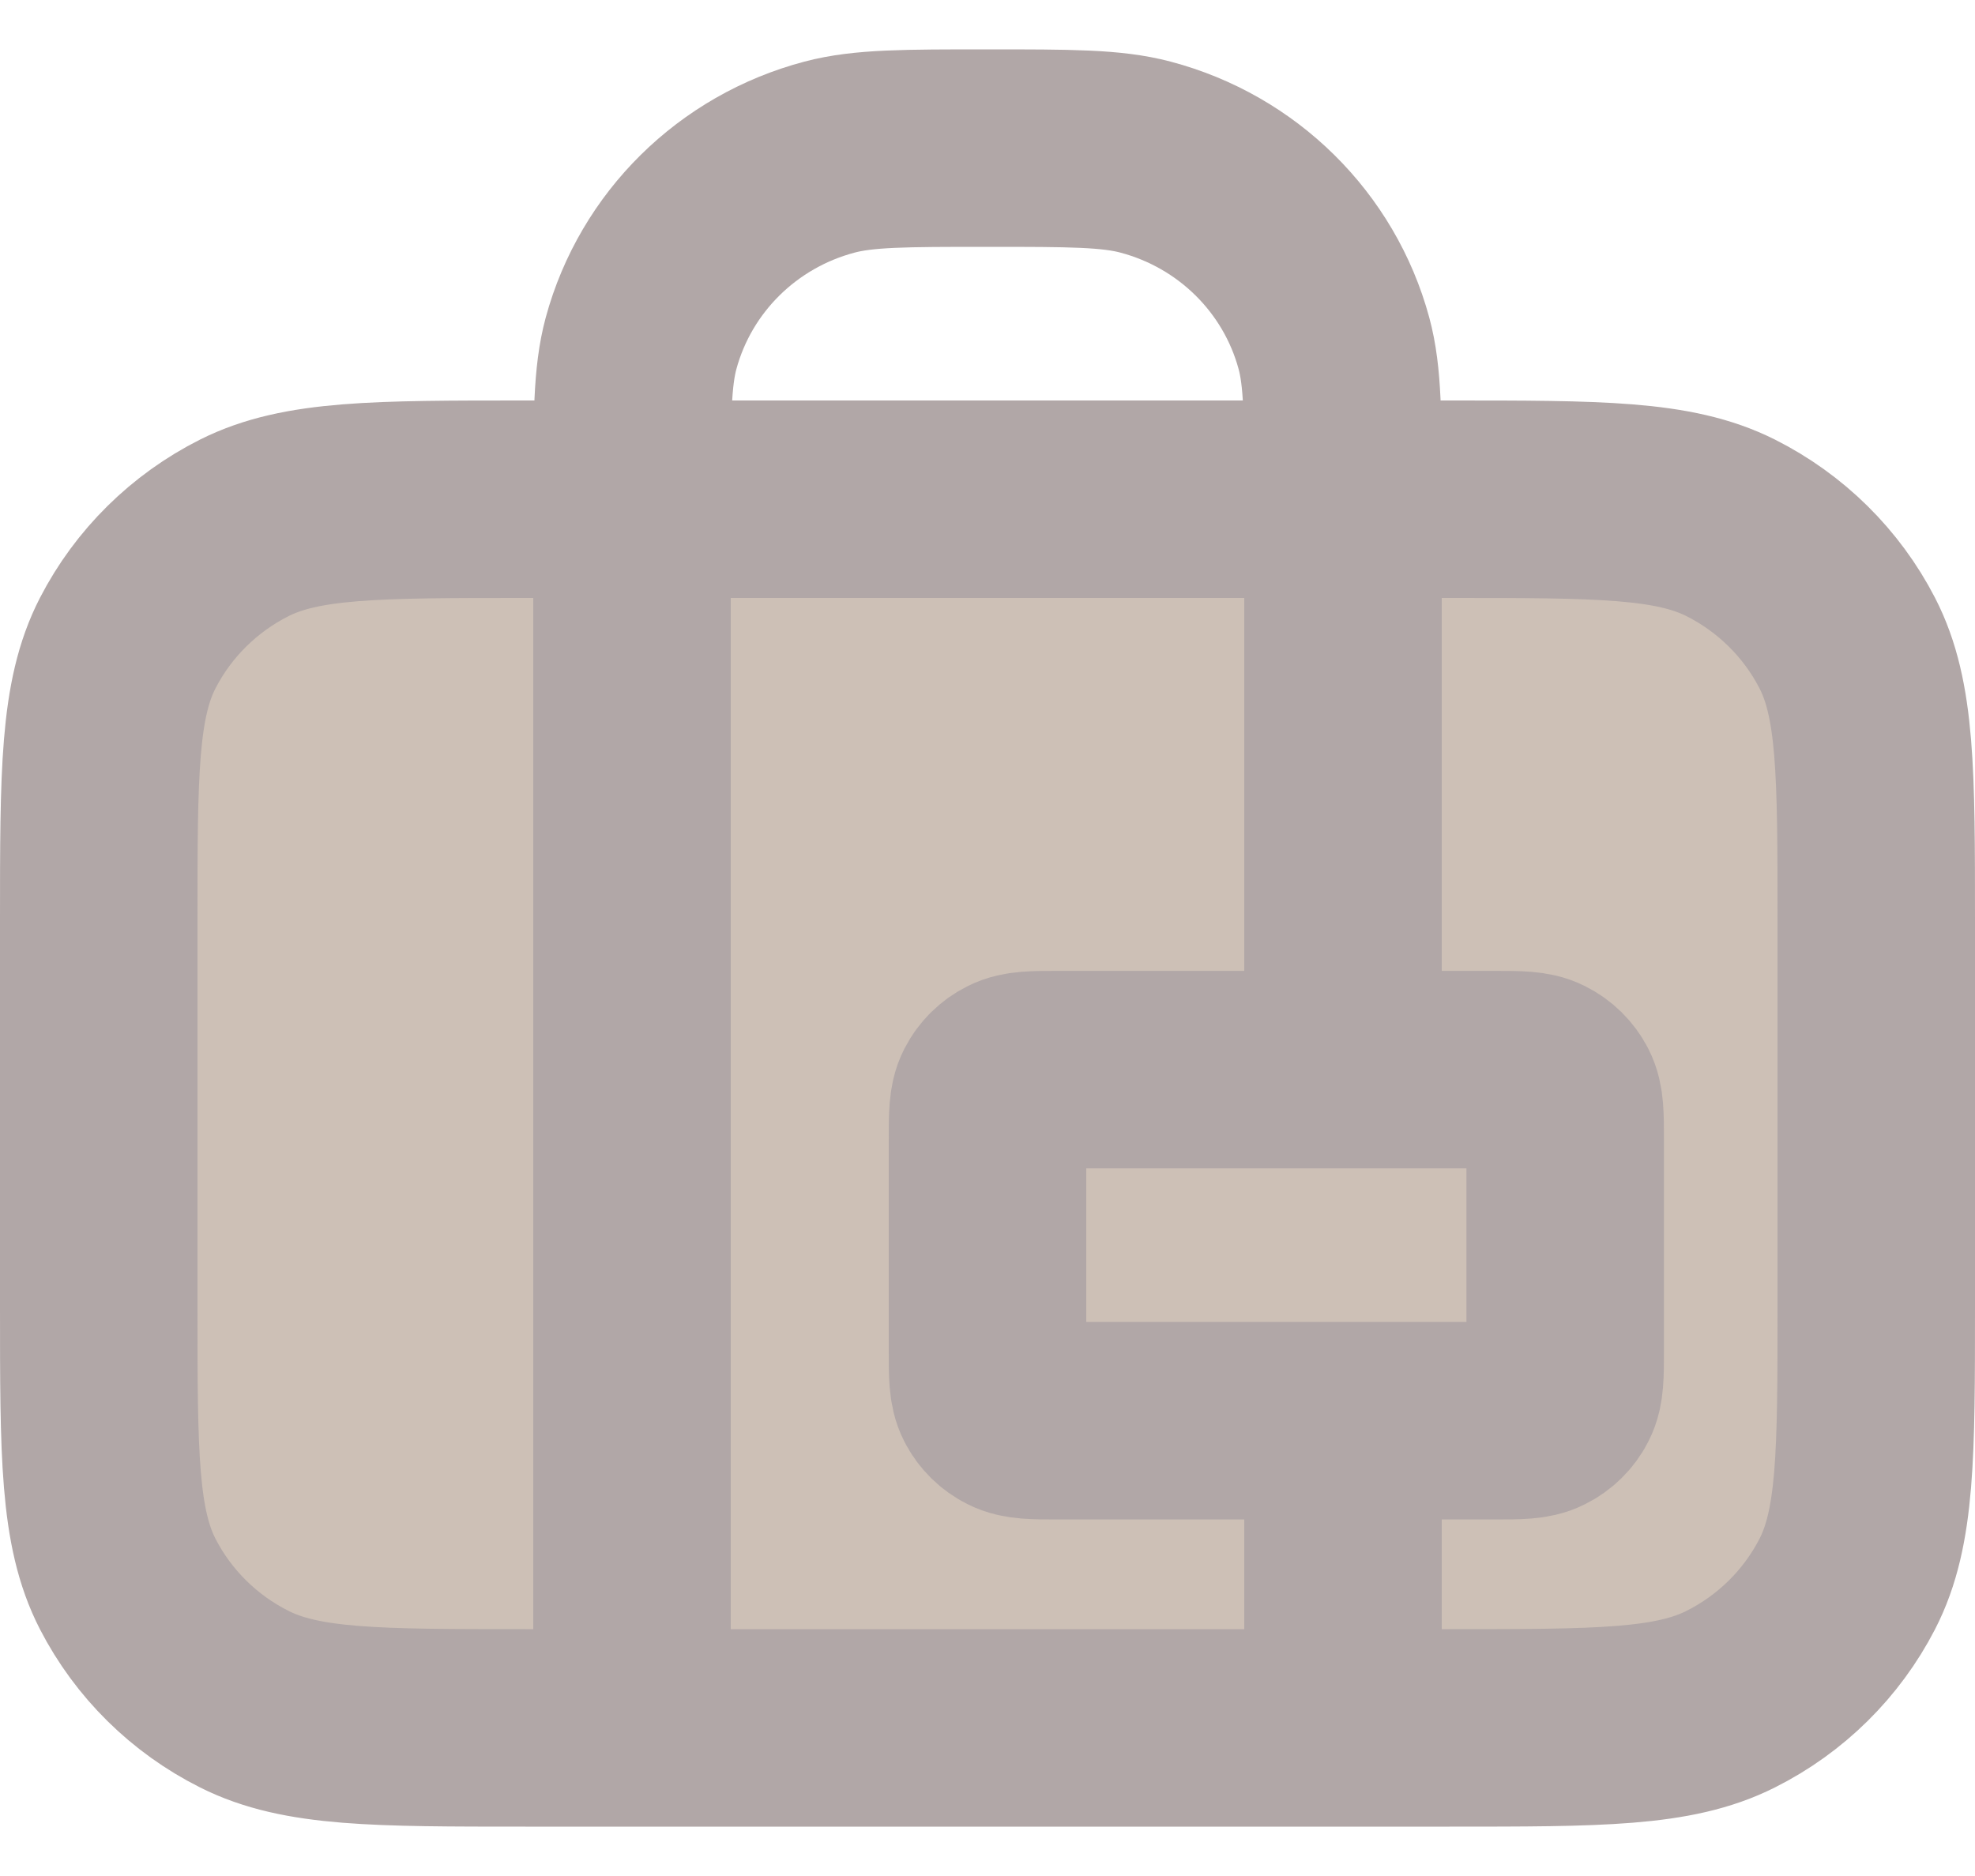
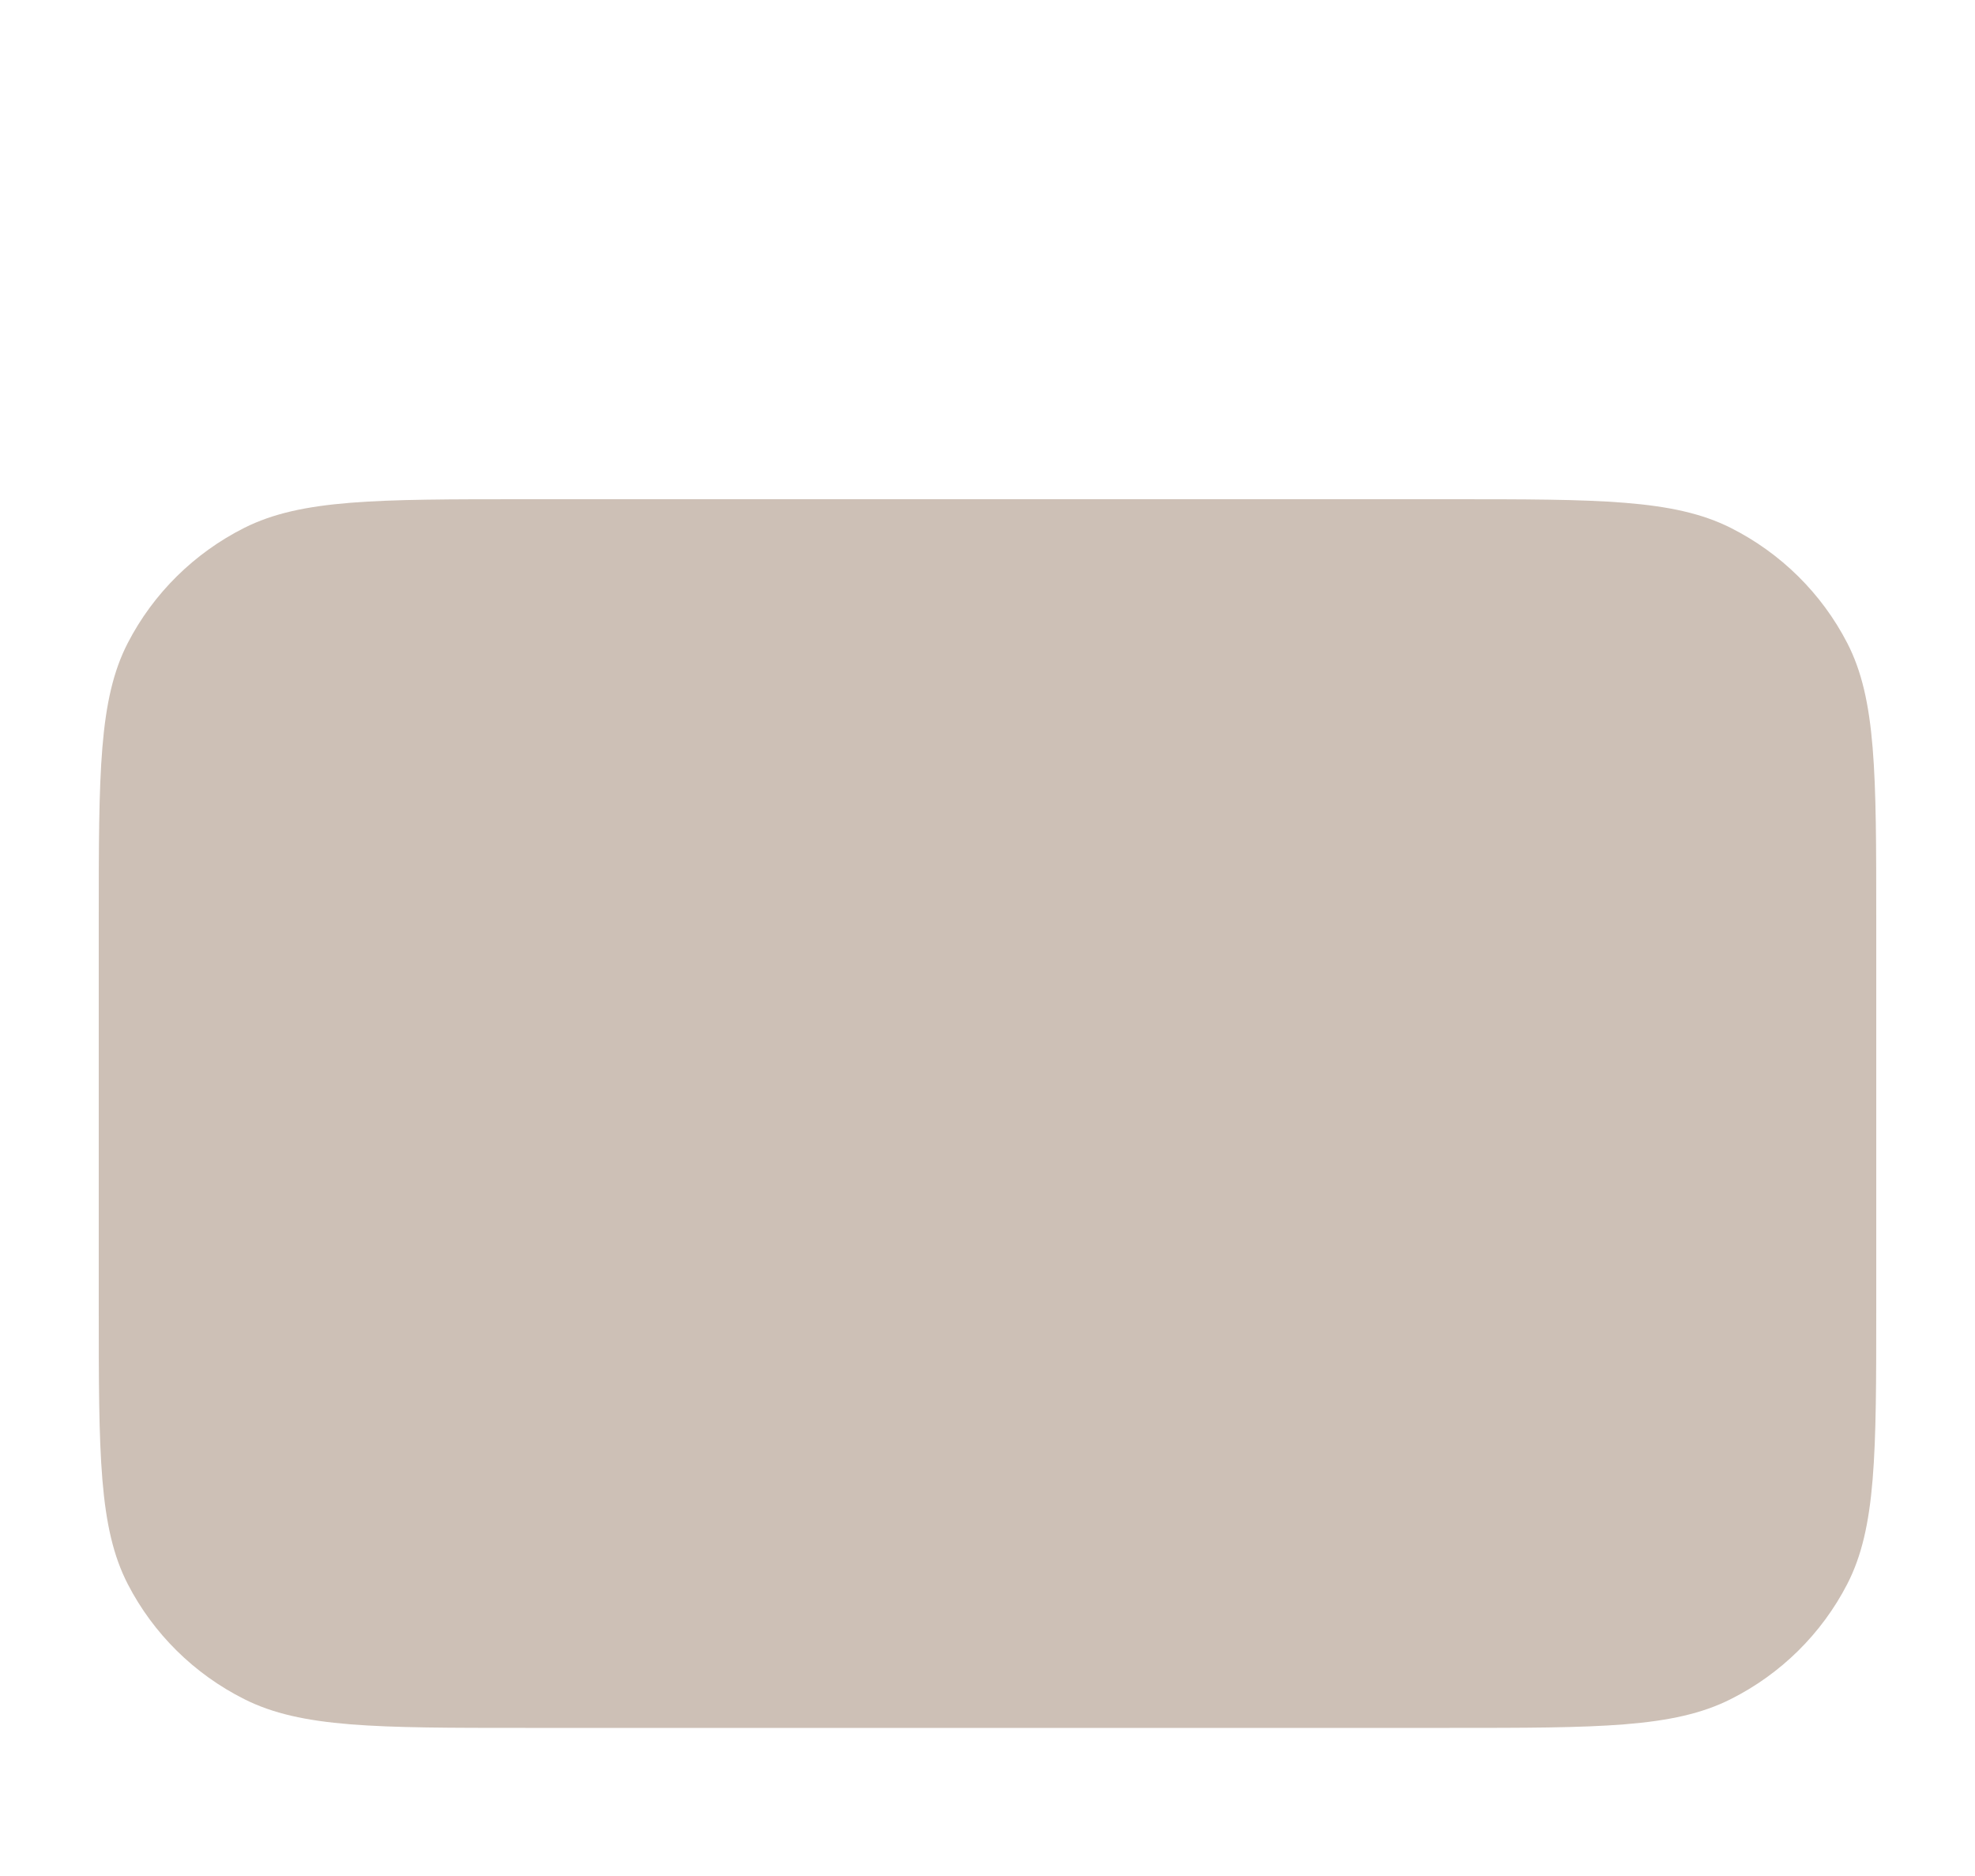
<svg xmlns="http://www.w3.org/2000/svg" width="20" height="19" viewBox="0 0 20 19" fill="none">
  <g id="Icon">
    <g id="Icon_2">
      <path d="M1 9.322C1 7.829 1 7.082 1.294 6.512C1.553 6.01 1.966 5.602 2.474 5.346C3.052 5.056 3.808 5.056 5.32 5.056H14.68C16.192 5.056 16.948 5.056 17.526 5.346C18.034 5.602 18.447 6.01 18.706 6.512C19 7.082 19 7.829 19 9.322V13.233C19 14.727 19 15.473 18.706 16.044C18.447 16.546 18.034 16.954 17.526 17.209C16.948 17.5 16.192 17.5 14.68 17.5H5.32C3.808 17.5 3.052 17.5 2.474 17.209C1.966 16.954 1.553 16.546 1.294 16.044C1 15.473 1 14.727 1 13.233V9.322Z" fill="#CDC0B6" />
      <path d="M10 11.544C10 11.296 10 11.171 10.049 11.076C10.092 10.992 10.161 10.924 10.246 10.882C10.342 10.833 10.468 10.833 10.72 10.833H15.13C15.382 10.833 15.508 10.833 15.604 10.882C15.689 10.924 15.758 10.992 15.801 11.076C15.85 11.171 15.85 11.296 15.85 11.544V13.678C15.85 13.927 15.85 14.051 15.801 14.146C15.758 14.23 15.689 14.298 15.604 14.34C15.508 14.389 15.382 14.389 15.13 14.389H10.72C10.468 14.389 10.342 14.389 10.246 14.34C10.161 14.298 10.092 14.23 10.049 14.146C10 14.051 10 13.927 10 13.678V11.544Z" fill="#CDC0B6" />
-       <path d="M6.4 17.5V5.056C6.4 4.229 6.4 3.816 6.492 3.476C6.742 2.556 7.469 1.837 8.401 1.591C8.745 1.5 9.163 1.5 10 1.5C10.837 1.5 11.255 1.5 11.599 1.591C12.531 1.837 13.258 2.556 13.508 3.476C13.6 3.816 13.6 4.229 13.6 5.056V10.833M13.6 14.389V17.5M5.32 17.5H14.68C16.192 17.5 16.948 17.5 17.526 17.209C18.034 16.954 18.447 16.546 18.706 16.044C19 15.473 19 14.727 19 13.233V9.322C19 7.829 19 7.082 18.706 6.512C18.447 6.01 18.034 5.602 17.526 5.346C16.948 5.056 16.192 5.056 14.68 5.056H5.32C3.808 5.056 3.052 5.056 2.474 5.346C1.966 5.602 1.553 6.01 1.294 6.512C1 7.082 1 7.829 1 9.322V13.233C1 14.727 1 15.473 1.294 16.044C1.553 16.546 1.966 16.954 2.474 17.209C3.052 17.5 3.808 17.5 5.32 17.5ZM10.72 14.389H15.13C15.382 14.389 15.508 14.389 15.604 14.34C15.689 14.298 15.758 14.23 15.801 14.146C15.85 14.051 15.85 13.927 15.85 13.678V11.544C15.85 11.296 15.85 11.171 15.801 11.076C15.758 10.992 15.689 10.924 15.604 10.882C15.508 10.833 15.382 10.833 15.13 10.833H10.72C10.468 10.833 10.342 10.833 10.246 10.882C10.161 10.924 10.092 10.992 10.049 11.076C10 11.171 10 11.296 10 11.544V13.678C10 13.927 10 14.051 10.049 14.146C10.092 14.23 10.161 14.298 10.246 14.34C10.342 14.389 10.468 14.389 10.72 14.389Z" stroke="#B1A7A7" stroke-width="2" stroke-linecap="round" stroke-linejoin="round" />
+       <path d="M6.4 17.5V5.056C6.4 4.229 6.4 3.816 6.492 3.476C6.742 2.556 7.469 1.837 8.401 1.591C8.745 1.5 9.163 1.5 10 1.5C10.837 1.5 11.255 1.5 11.599 1.591C12.531 1.837 13.258 2.556 13.508 3.476C13.6 3.816 13.6 4.229 13.6 5.056V10.833M13.6 14.389V17.5M5.32 17.5H14.68C16.192 17.5 16.948 17.5 17.526 17.209C18.034 16.954 18.447 16.546 18.706 16.044C19 15.473 19 14.727 19 13.233V9.322C19 7.829 19 7.082 18.706 6.512C18.447 6.01 18.034 5.602 17.526 5.346C16.948 5.056 16.192 5.056 14.68 5.056H5.32C3.808 5.056 3.052 5.056 2.474 5.346C1.966 5.602 1.553 6.01 1.294 6.512C1 7.082 1 7.829 1 9.322V13.233C1 14.727 1 15.473 1.294 16.044C1.553 16.546 1.966 16.954 2.474 17.209C3.052 17.5 3.808 17.5 5.32 17.5ZM10.72 14.389H15.13C15.382 14.389 15.508 14.389 15.604 14.34C15.689 14.298 15.758 14.23 15.801 14.146C15.85 14.051 15.85 13.927 15.85 13.678V11.544C15.85 11.296 15.85 11.171 15.801 11.076C15.758 10.992 15.689 10.924 15.604 10.882C15.508 10.833 15.382 10.833 15.13 10.833H10.72C10.468 10.833 10.342 10.833 10.246 10.882C10.161 10.924 10.092 10.992 10.049 11.076C10 11.171 10 11.296 10 11.544V13.678C10 13.927 10 14.051 10.049 14.146C10.092 14.23 10.161 14.298 10.246 14.34C10.342 14.389 10.468 14.389 10.72 14.389Z" stroke="current" stroke-width="2" stroke-linecap="round" stroke-linejoin="round" />
    </g>
  </g>
</svg>
